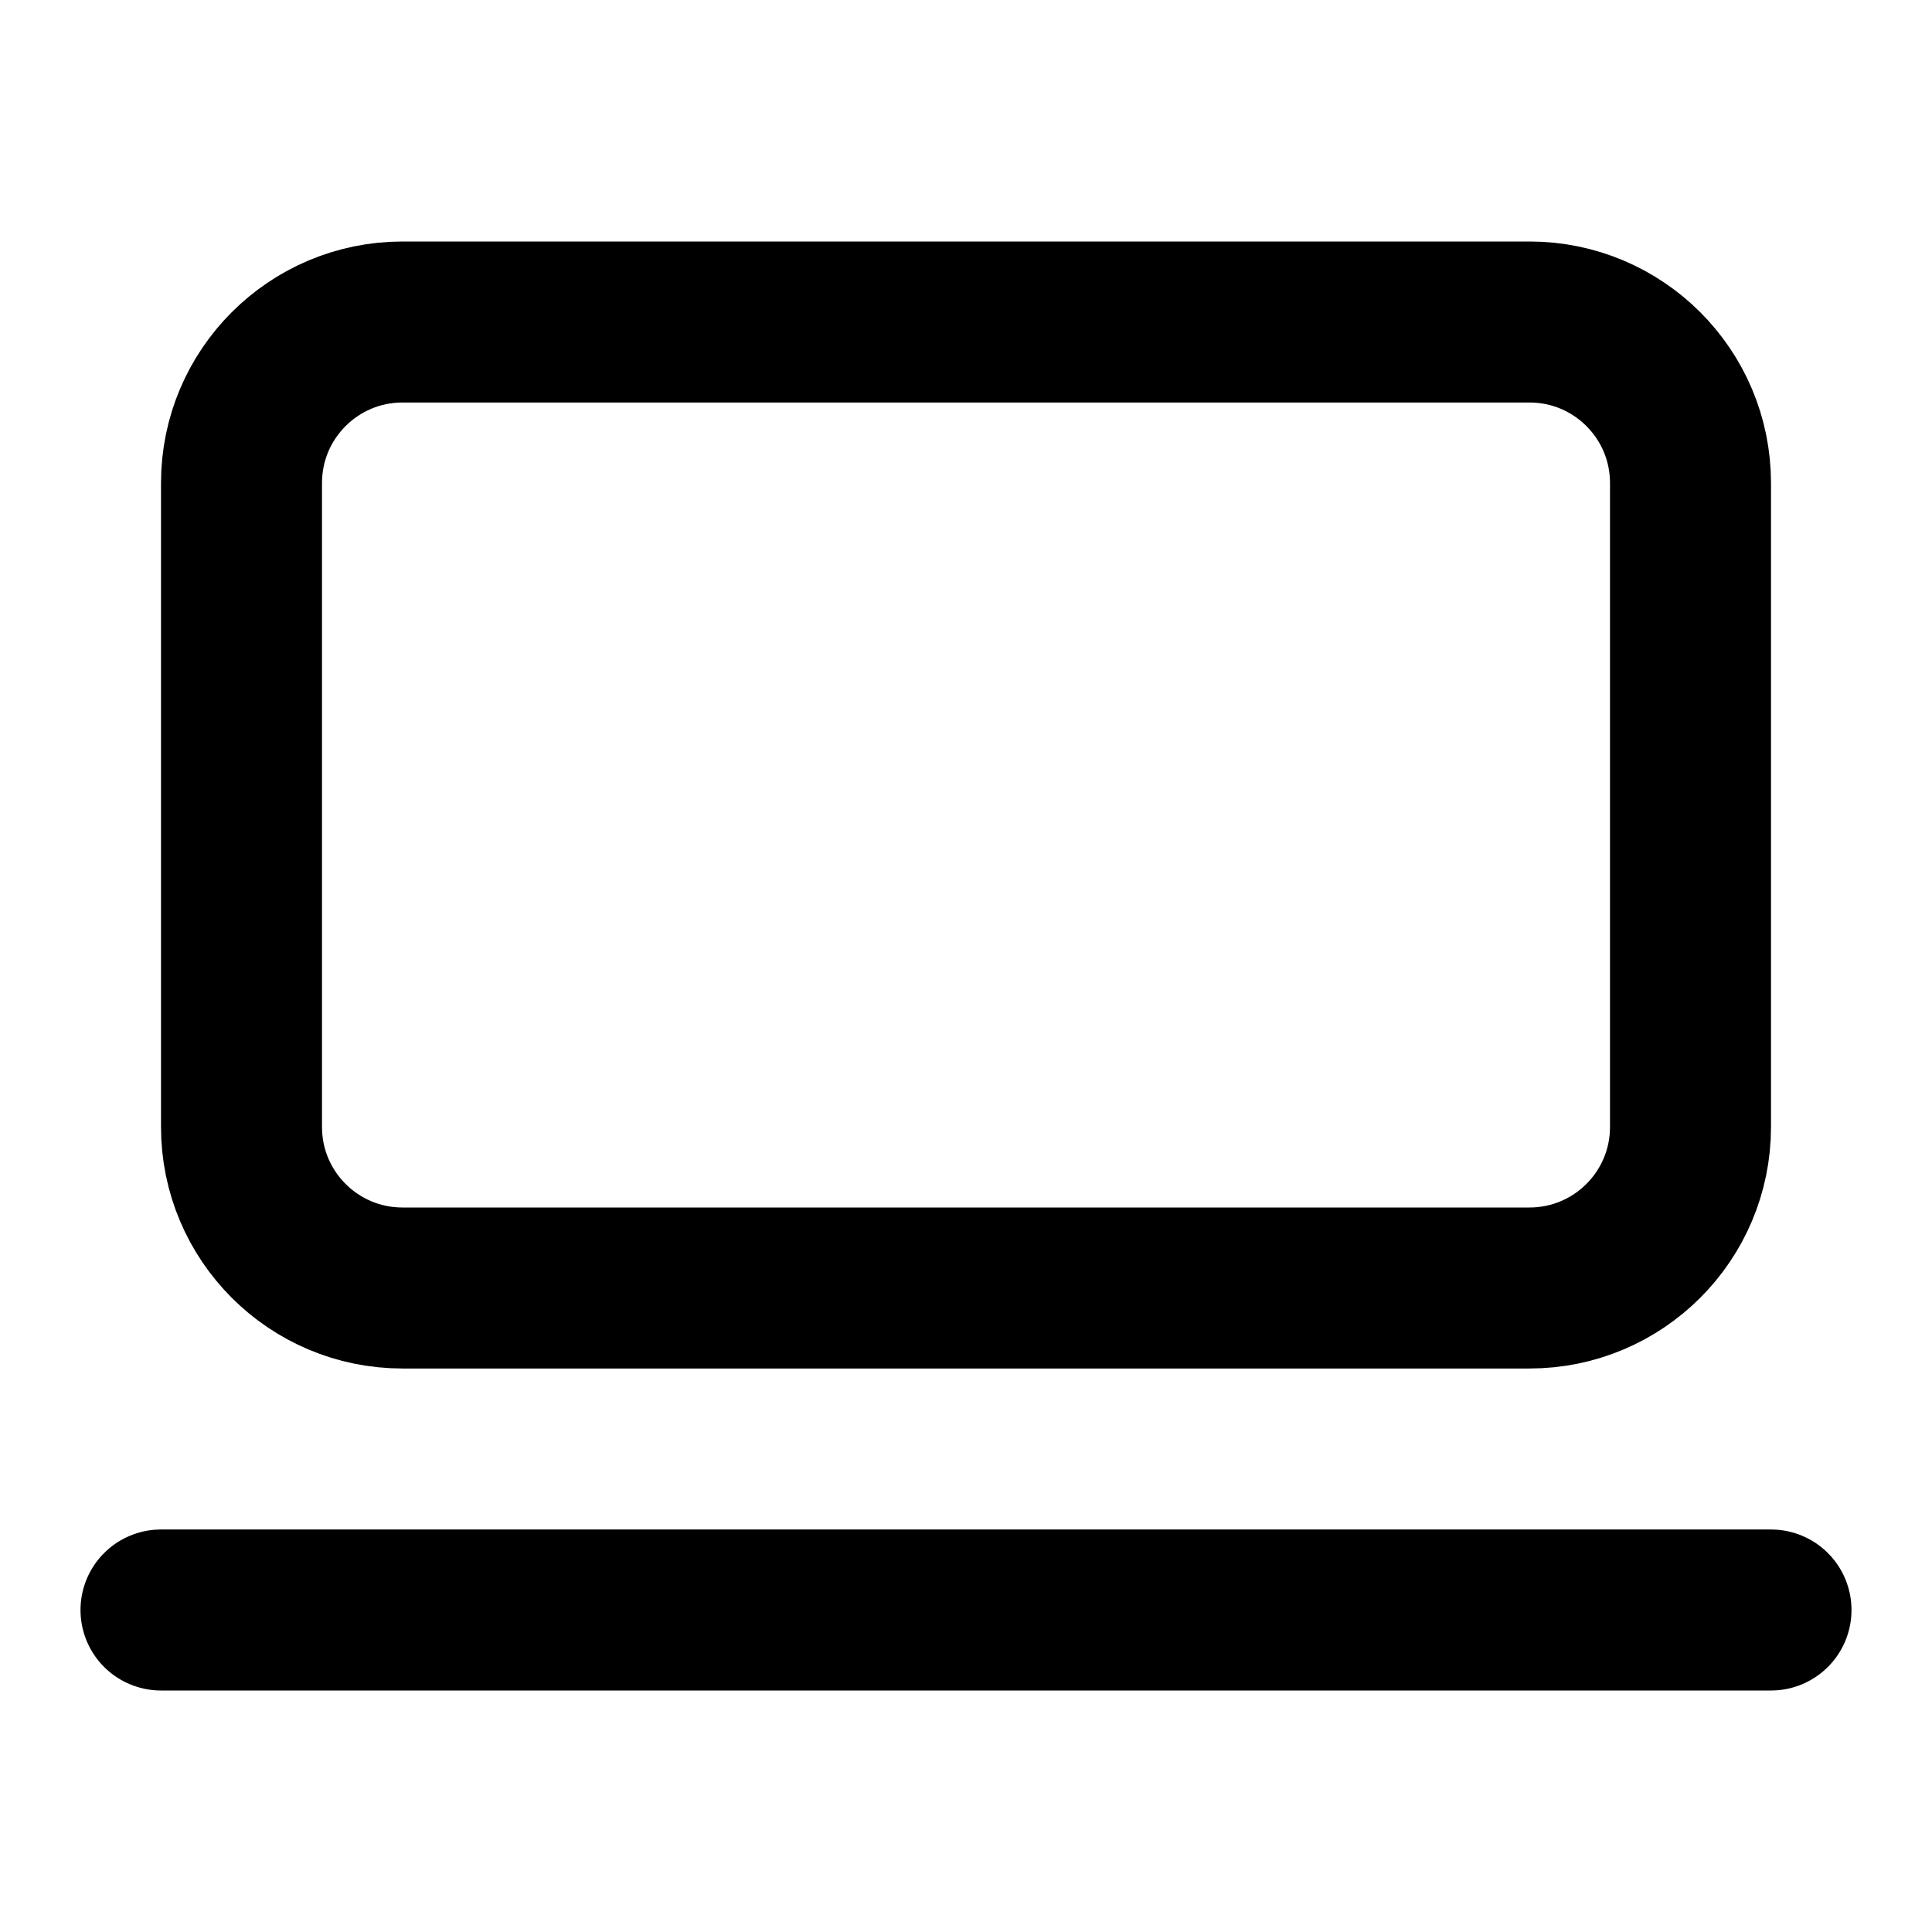
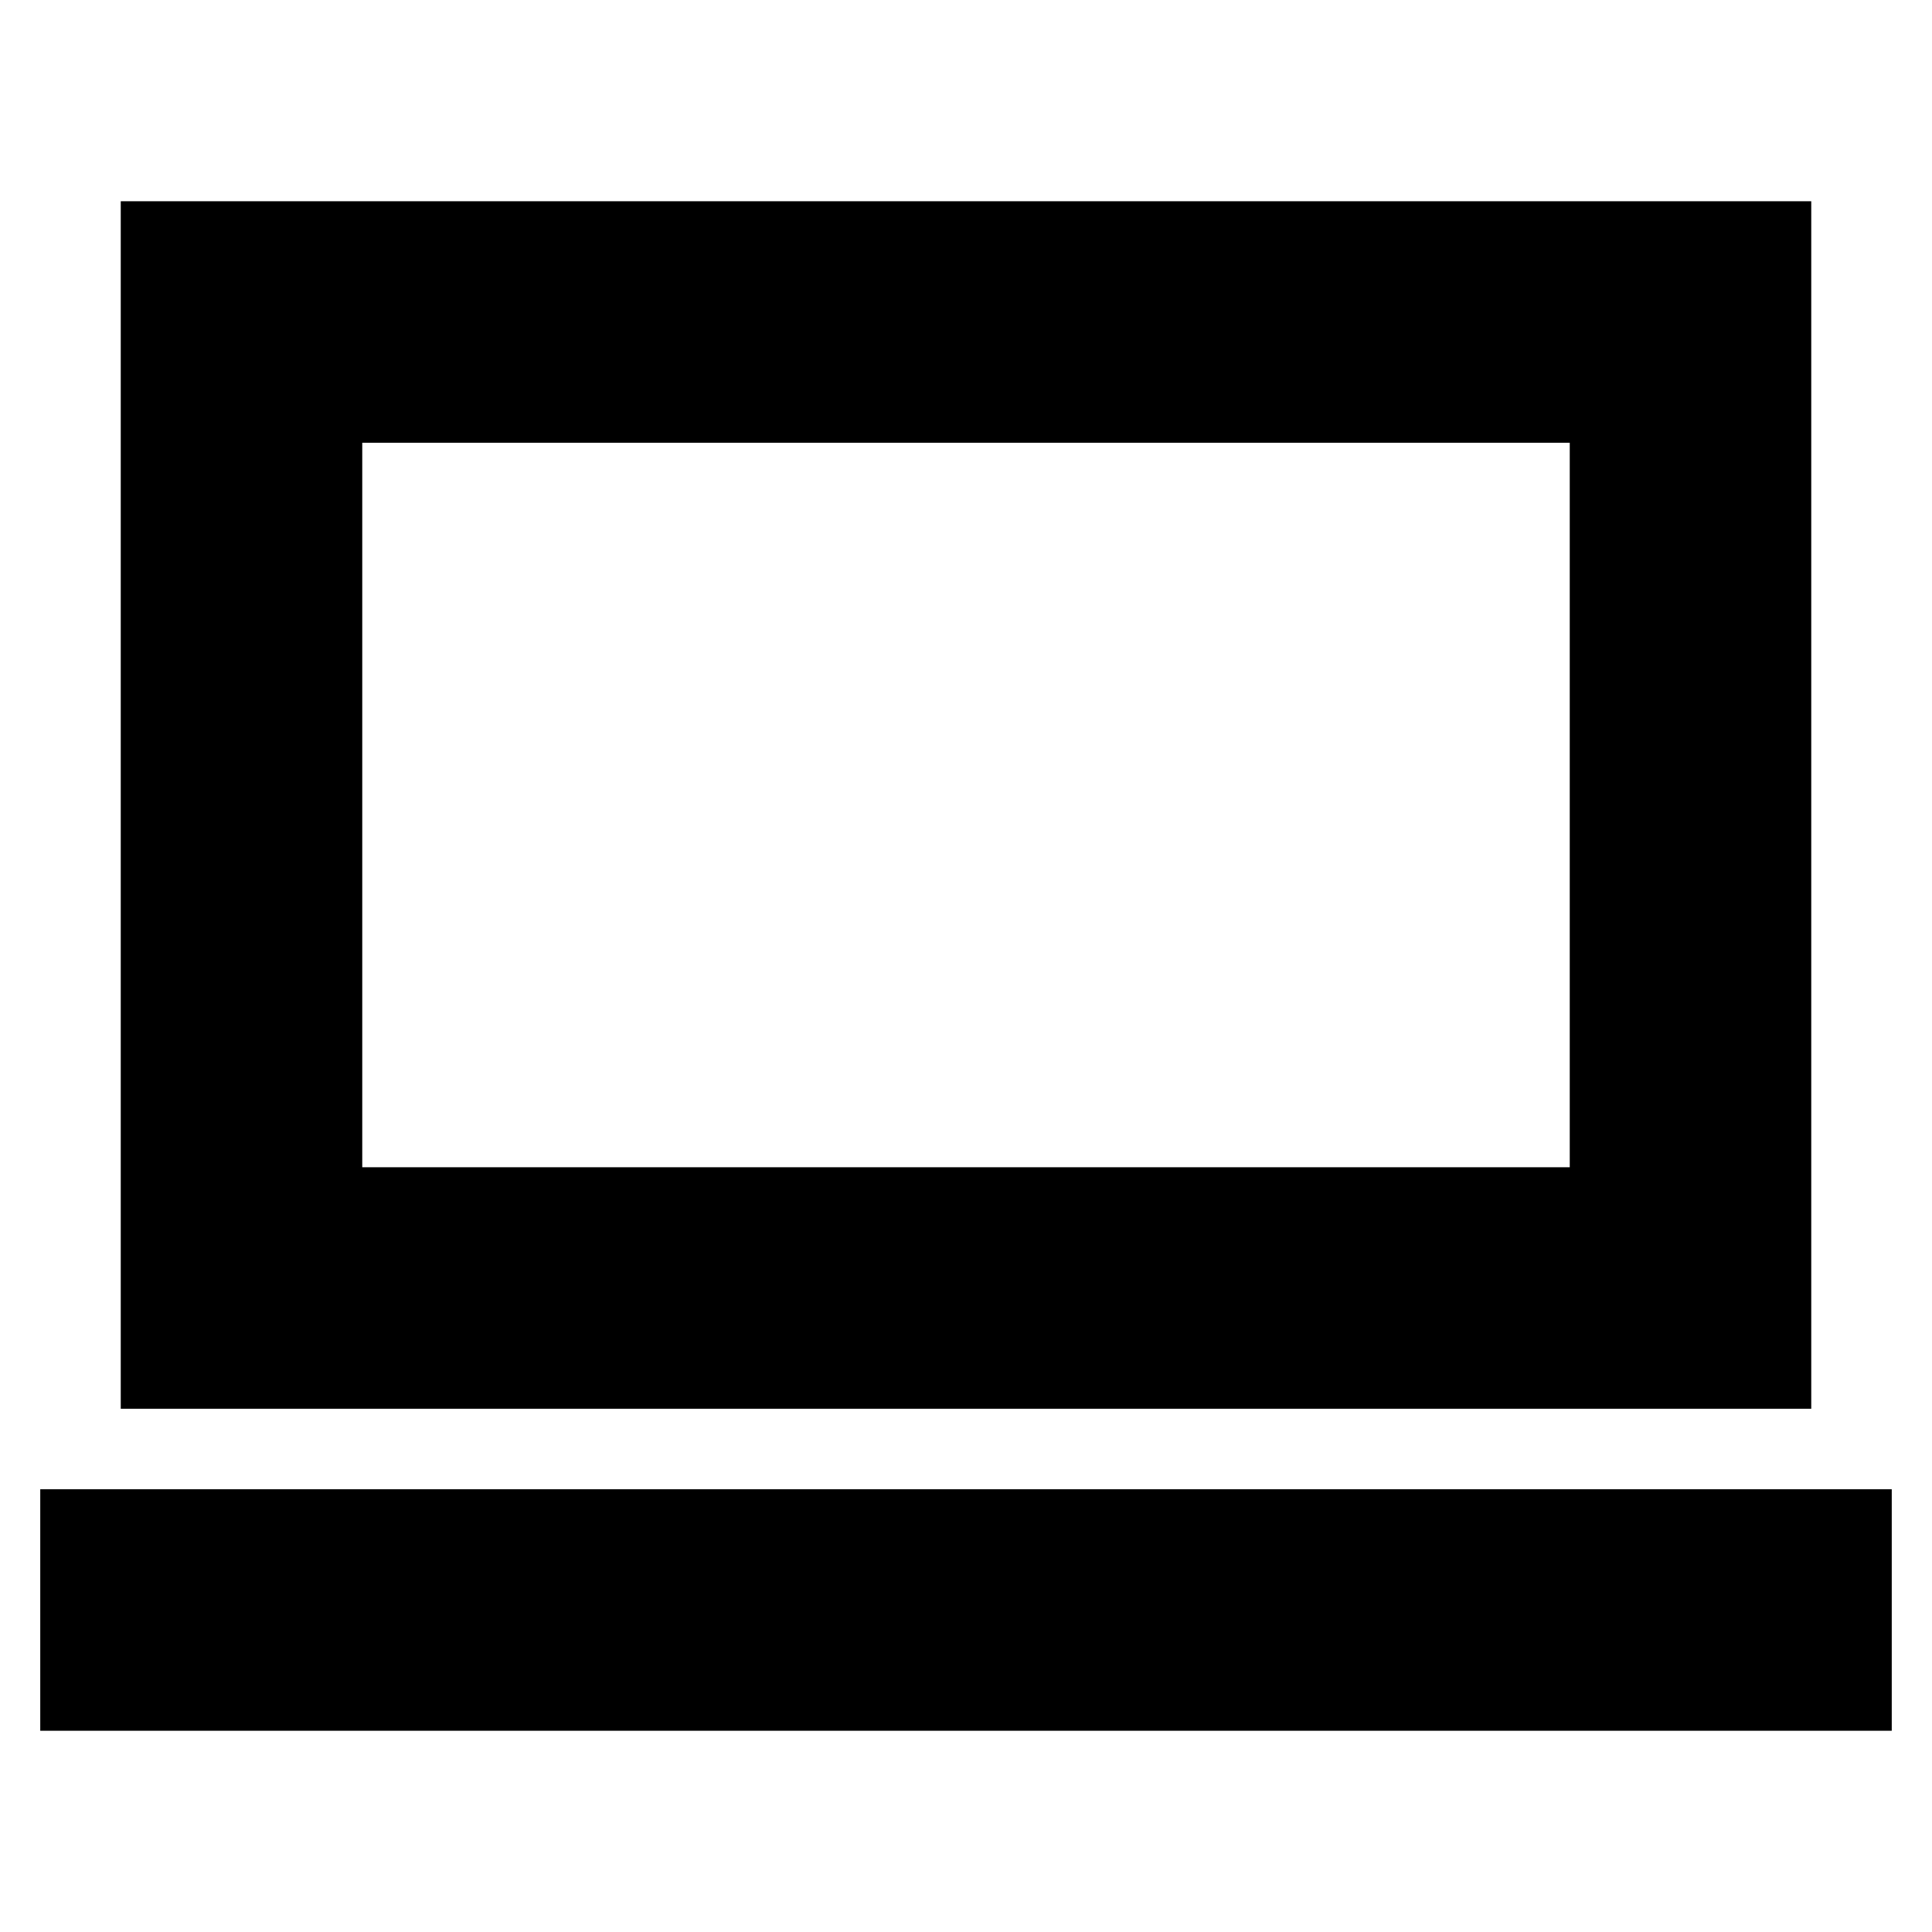
- <svg xmlns="http://www.w3.org/2000/svg" width="24" height="24" viewBox="0 0 24 24" fill="none" stroke="currentColor" stroke-width="2" stroke-linecap="round" stroke-linejoin="round">
-   <rect width="18" height="12" x="3" y="4" rx="2" ry="2" />
+ <svg xmlns="http://www.w3.org/2000/svg" width="24" height="24" viewBox="0 0 24 24" fill="none" stroke="currentColor" stroke-width="3" stroke-linecap="square" stroke-linejoin="miter">
+   <rect x="3" y="4" width="18" height="12" />
  <line x1="2" x2="22" y1="20" y2="20" />
</svg>
